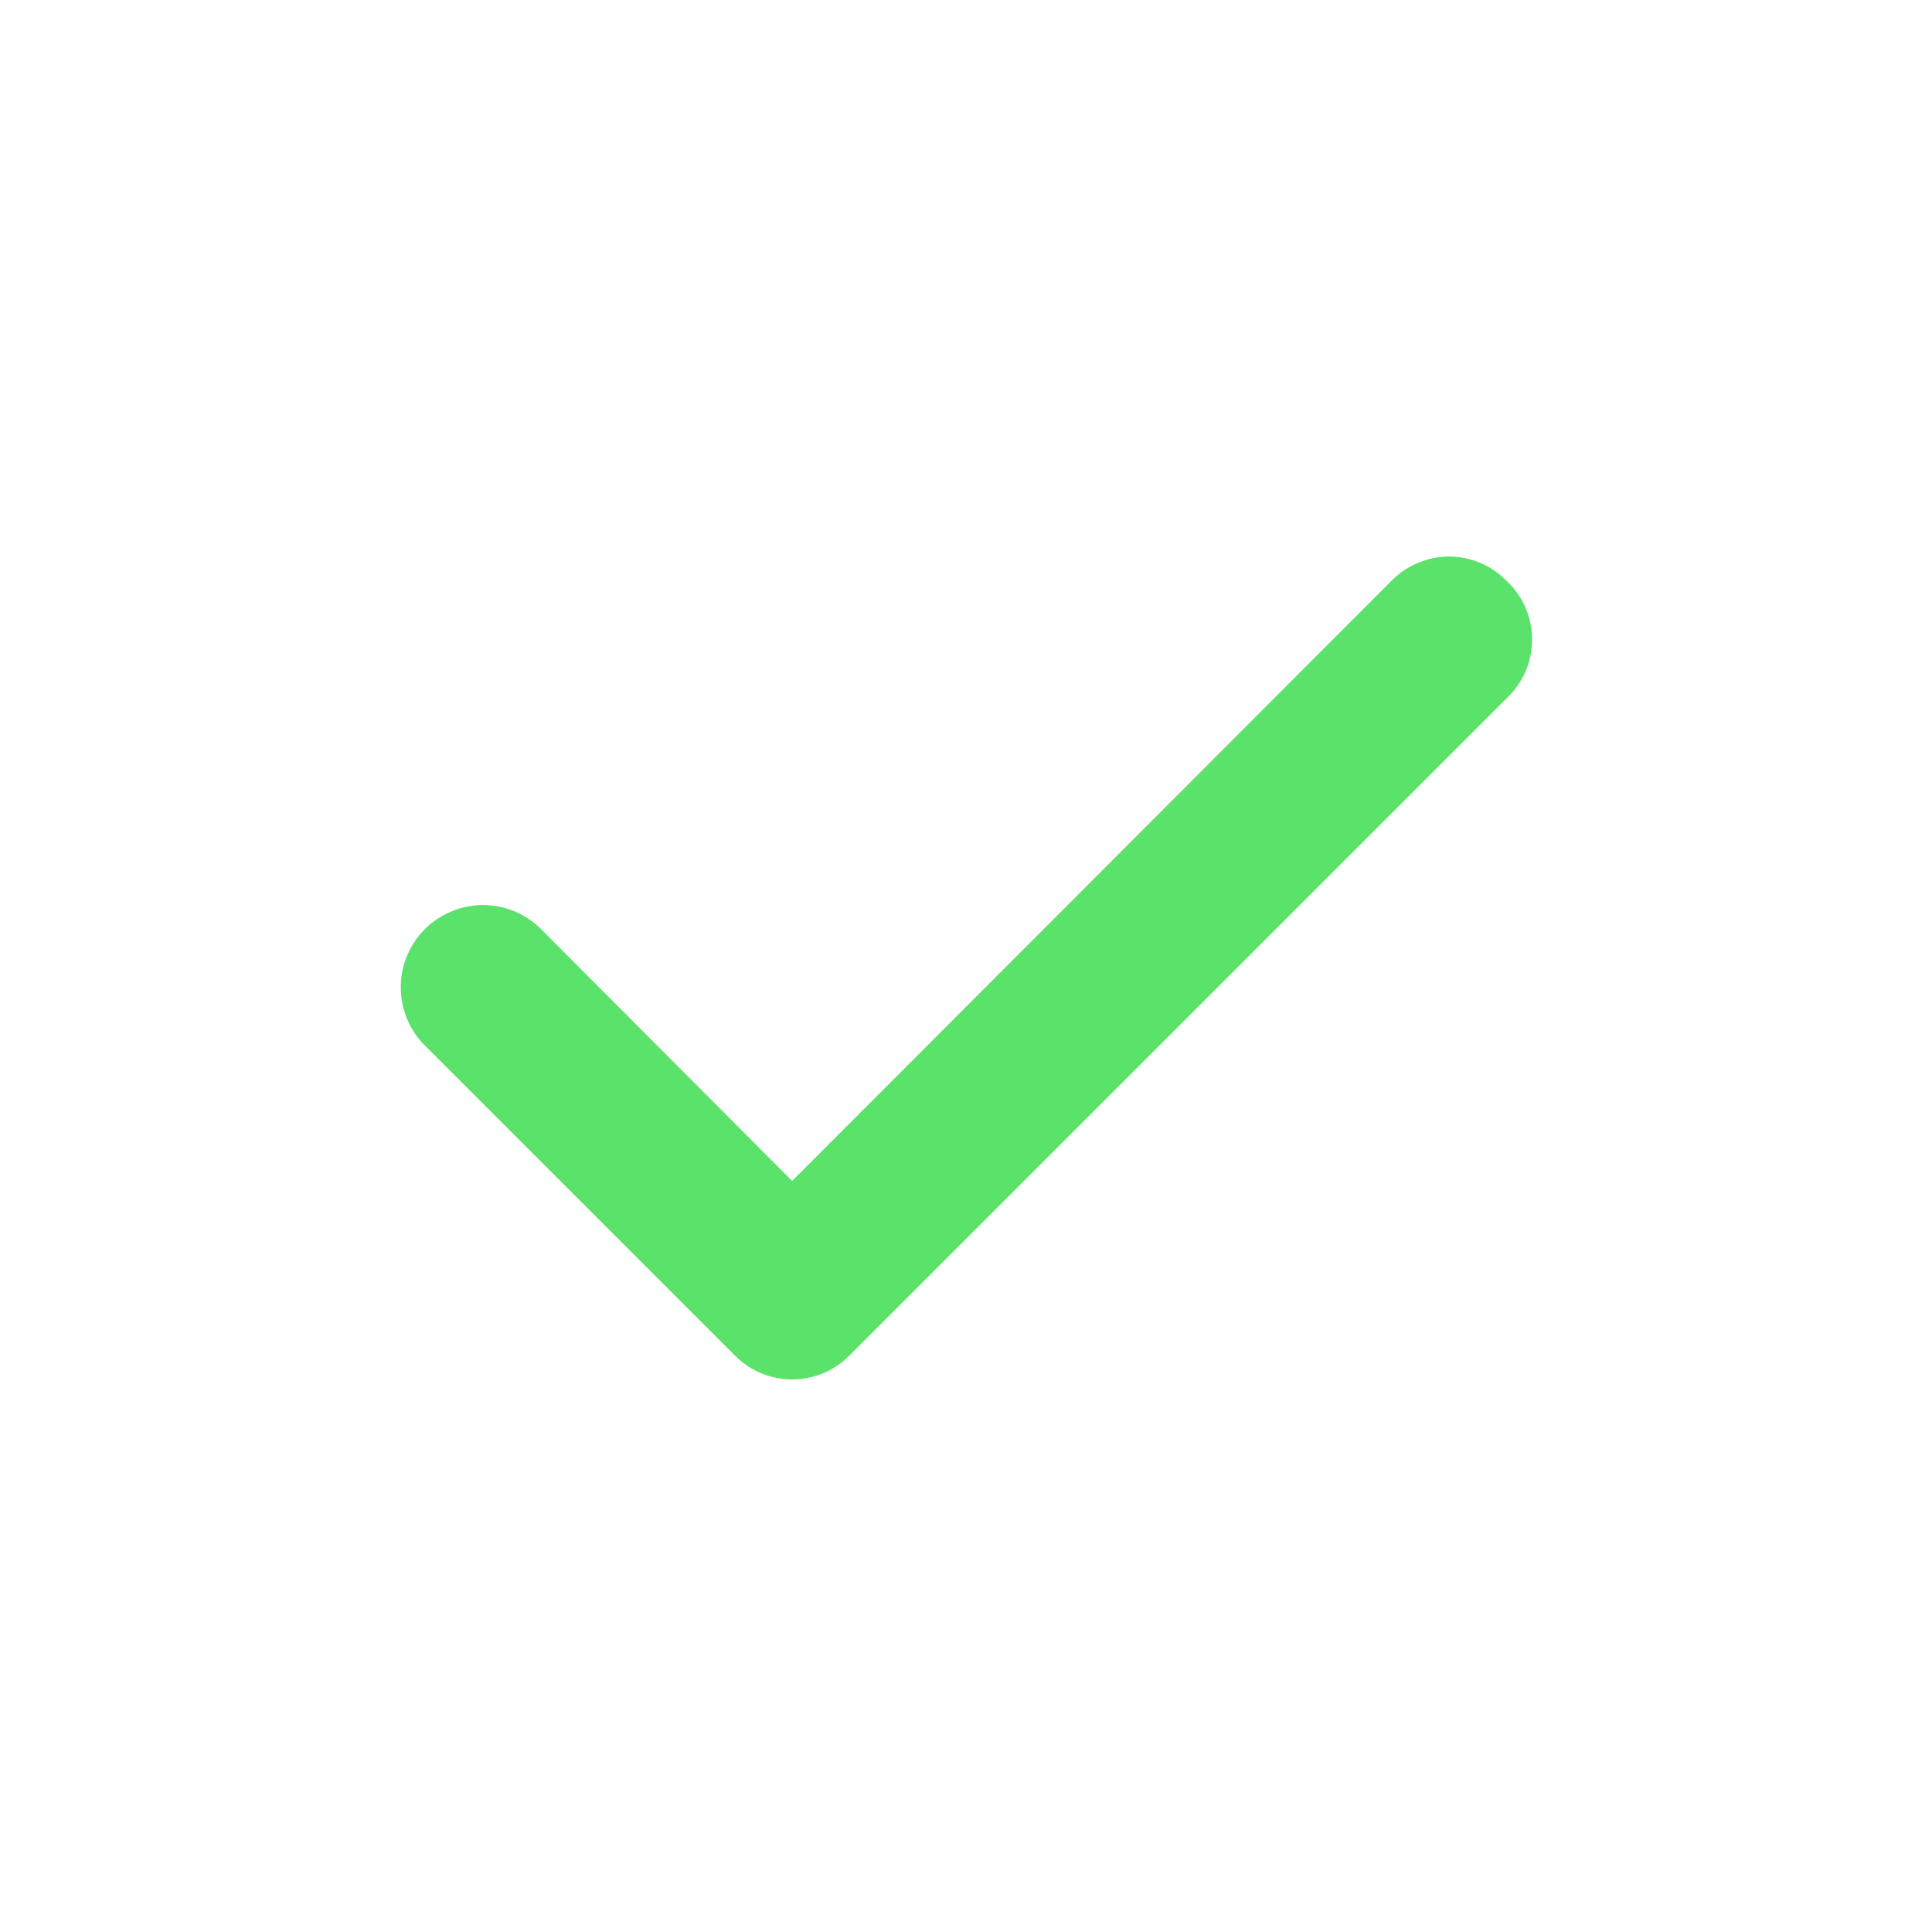
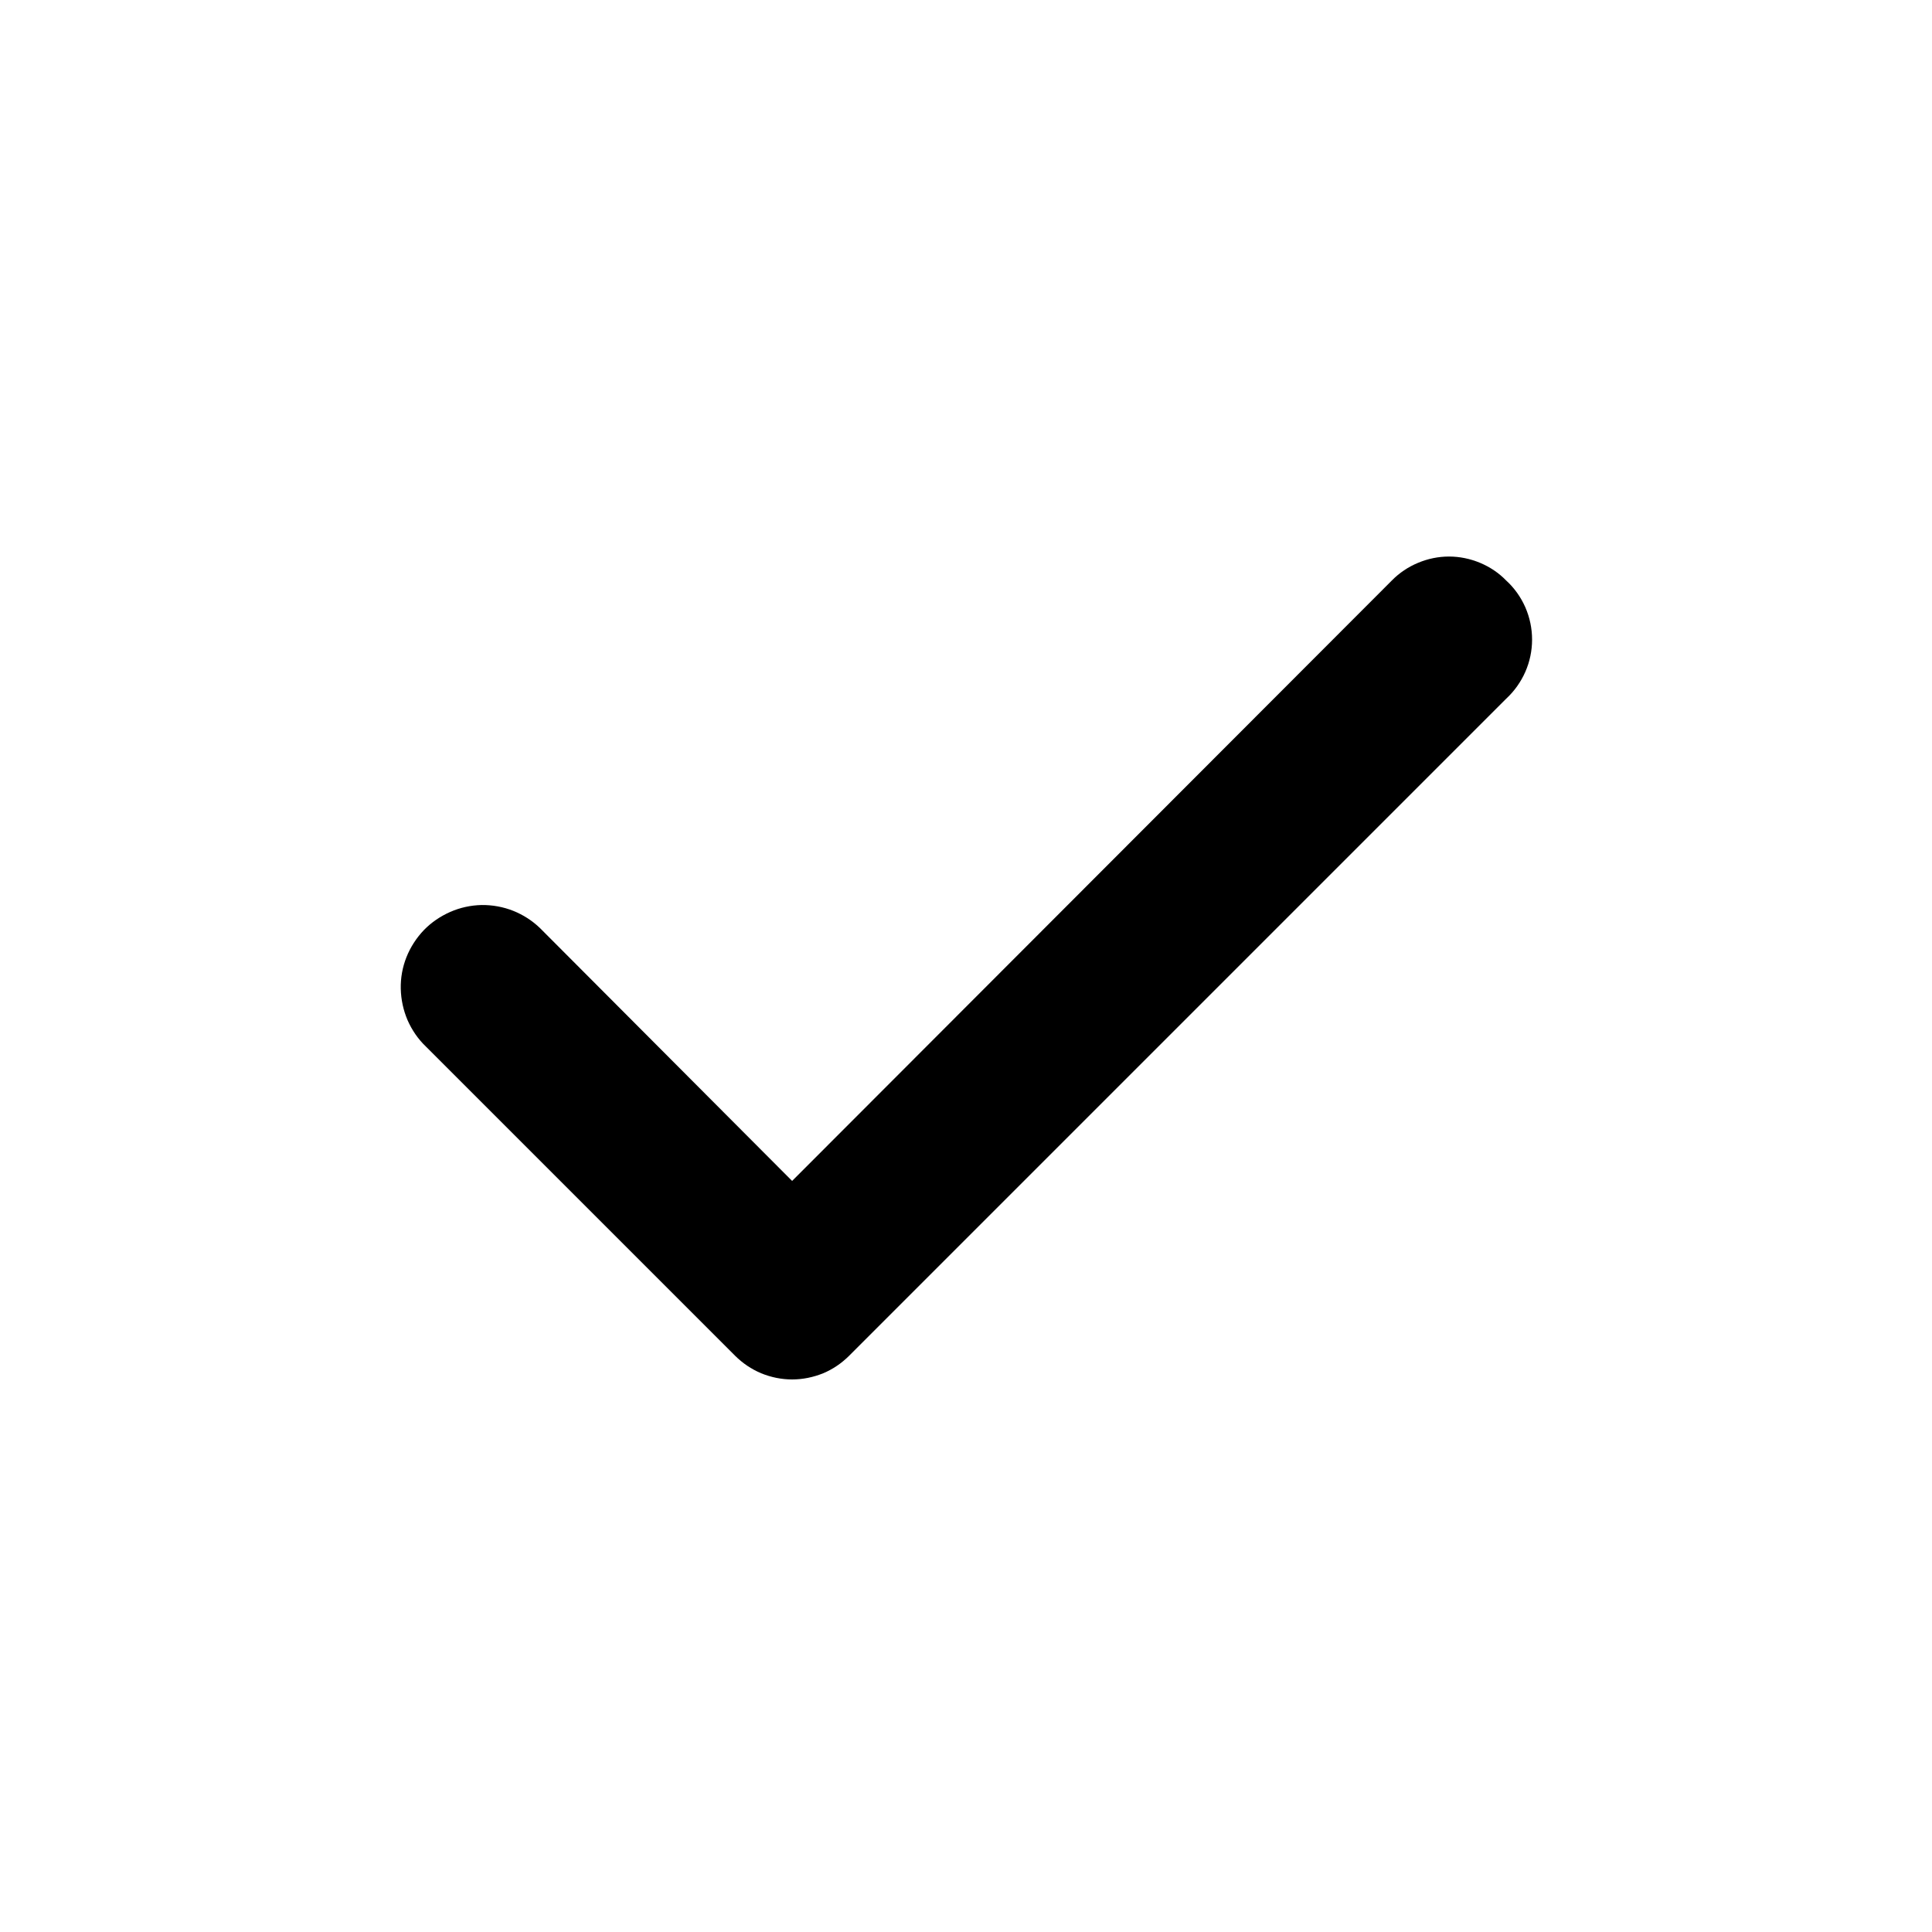
- <svg xmlns="http://www.w3.org/2000/svg" width="16" height="16" viewBox="0 0 16 16" fill="none">
-   <path d="M12.473 4.807C12.412 4.744 12.338 4.695 12.257 4.661C12.175 4.627 12.088 4.609 12 4.609C11.912 4.609 11.825 4.627 11.744 4.661C11.662 4.695 11.589 4.744 11.527 4.807L6.56 9.78L4.473 7.687C4.409 7.625 4.333 7.576 4.25 7.543C4.167 7.51 4.078 7.494 3.988 7.495C3.899 7.497 3.811 7.516 3.729 7.552C3.647 7.588 3.572 7.639 3.51 7.703C3.448 7.768 3.399 7.844 3.366 7.927C3.333 8.01 3.317 8.099 3.319 8.188C3.321 8.278 3.34 8.366 3.375 8.448C3.411 8.53 3.462 8.605 3.527 8.667L6.087 11.227C6.149 11.289 6.223 11.339 6.304 11.373C6.385 11.406 6.472 11.424 6.56 11.424C6.648 11.424 6.735 11.406 6.817 11.373C6.898 11.339 6.971 11.289 7.033 11.227L12.473 5.787C12.541 5.724 12.595 5.648 12.632 5.564C12.669 5.48 12.688 5.389 12.688 5.297C12.688 5.205 12.669 5.114 12.632 5.029C12.595 4.945 12.541 4.869 12.473 4.807Z" fill="#5BE26A" />
+ <svg xmlns="http://www.w3.org/2000/svg" width="16" height="16" viewBox="0 0 16 16" fill="current">
+   <path d="M12.473 4.807C12.412 4.744 12.338 4.695 12.257 4.661C12.175 4.627 12.088 4.609 12 4.609C11.912 4.609 11.825 4.627 11.744 4.661C11.662 4.695 11.589 4.744 11.527 4.807L6.56 9.78L4.473 7.687C4.409 7.625 4.333 7.576 4.25 7.543C4.167 7.51 4.078 7.494 3.988 7.495C3.899 7.497 3.811 7.516 3.729 7.552C3.647 7.588 3.572 7.639 3.51 7.703C3.448 7.768 3.399 7.844 3.366 7.927C3.333 8.01 3.317 8.099 3.319 8.188C3.321 8.278 3.34 8.366 3.375 8.448C3.411 8.53 3.462 8.605 3.527 8.667L6.087 11.227C6.149 11.289 6.223 11.339 6.304 11.373C6.385 11.406 6.472 11.424 6.56 11.424C6.648 11.424 6.735 11.406 6.817 11.373C6.898 11.339 6.971 11.289 7.033 11.227L12.473 5.787C12.541 5.724 12.595 5.648 12.632 5.564C12.669 5.48 12.688 5.389 12.688 5.297C12.688 5.205 12.669 5.114 12.632 5.029C12.595 4.945 12.541 4.869 12.473 4.807Z" fill="current" />
</svg>
